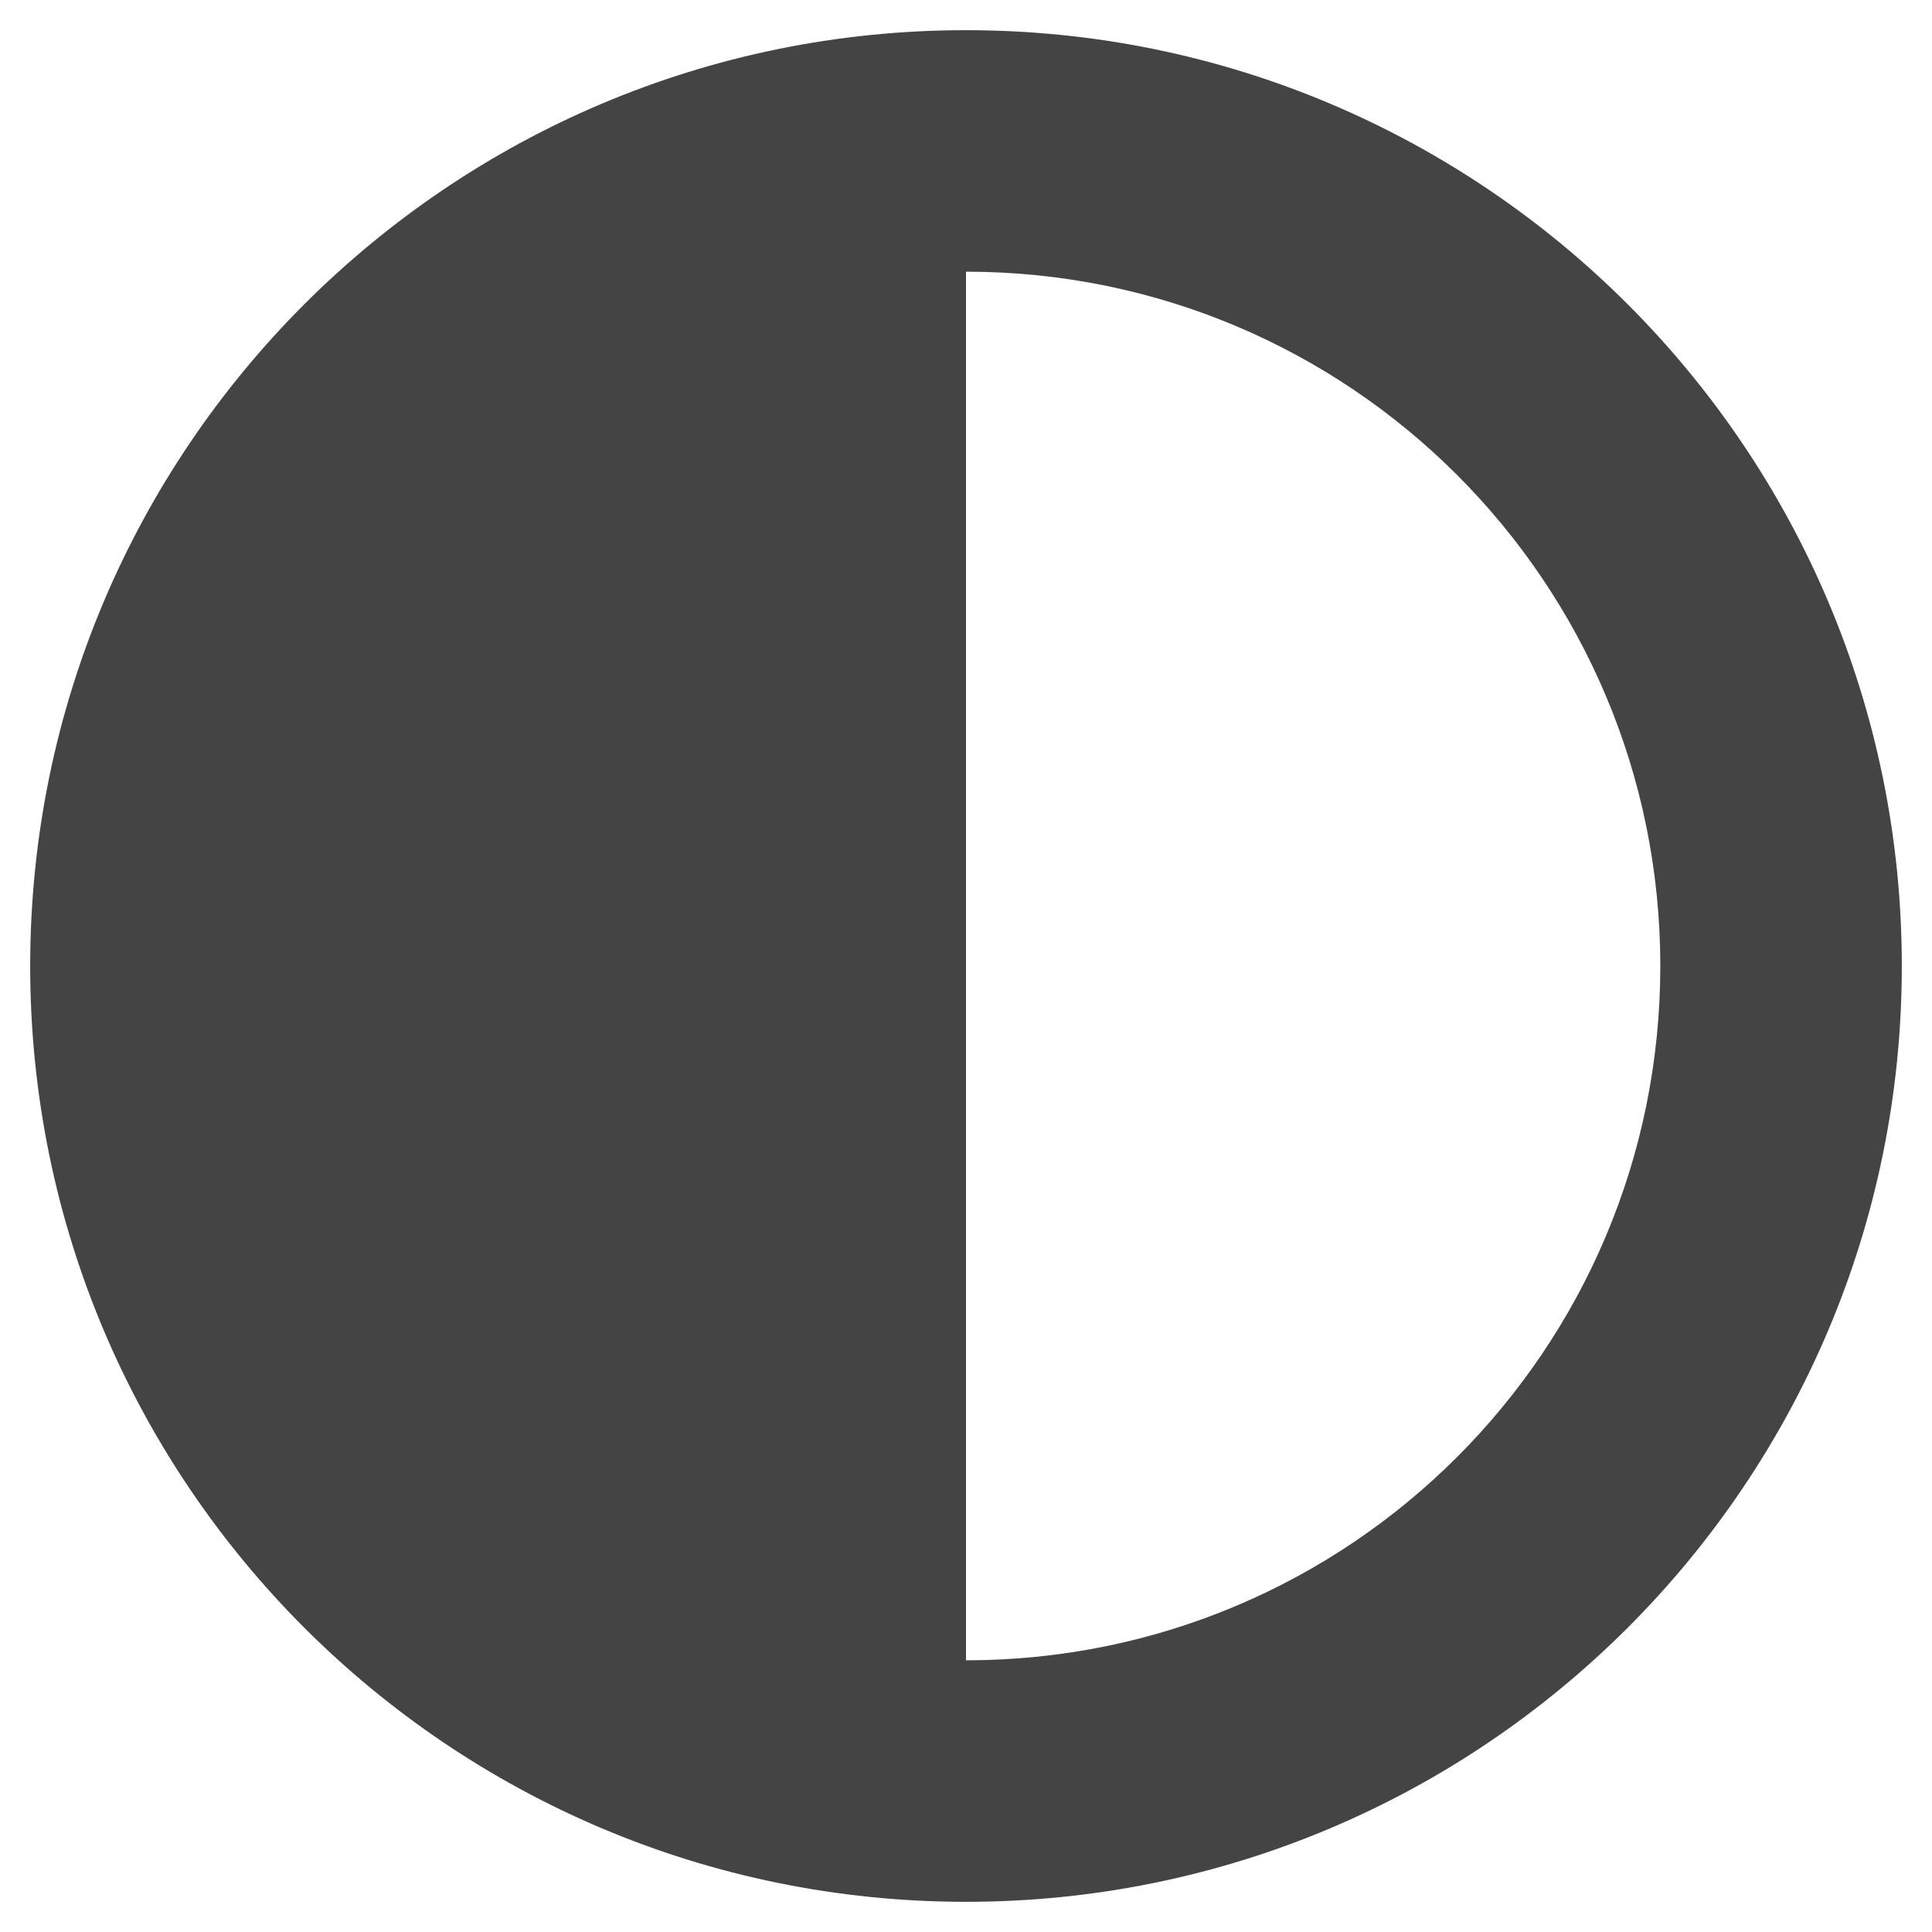
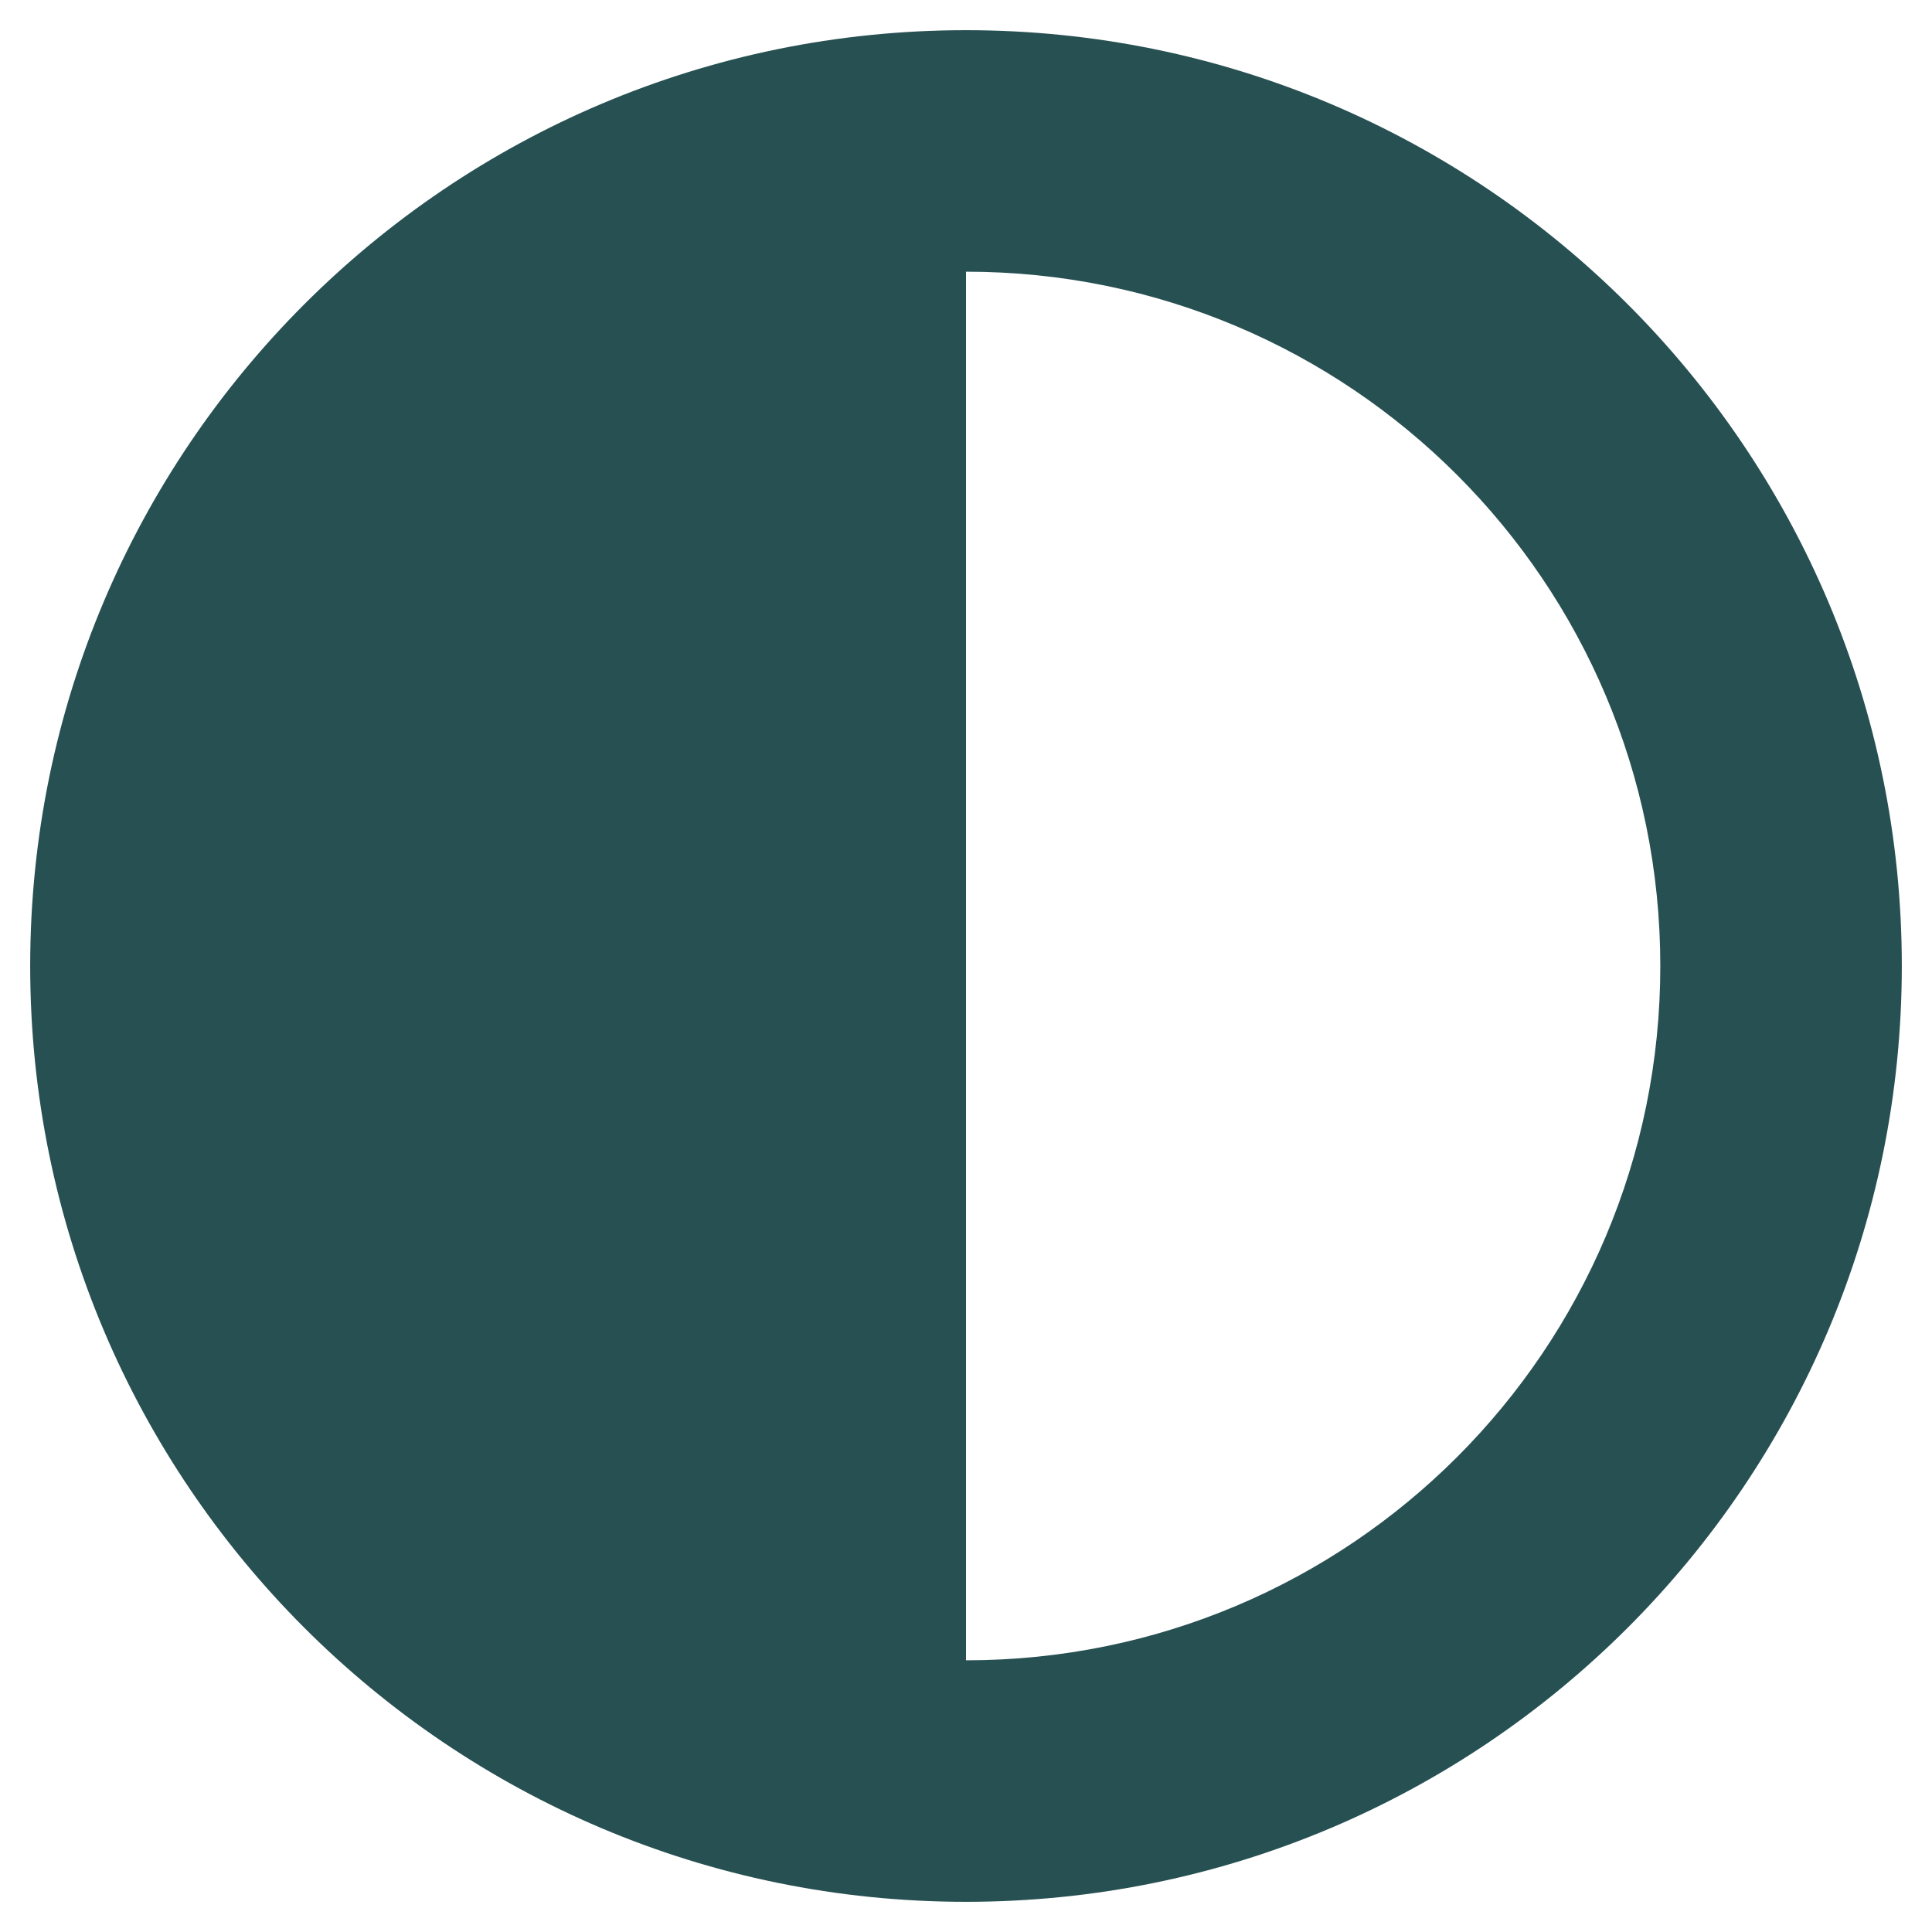
<svg xmlns="http://www.w3.org/2000/svg" aria-hidden="true" focusable="false" data-prefix="fas" data-icon="adjust" class="svg-inline--fa fa-adjust fa-w-16" role="img" viewBox="0 0 512 512">
-   <path fill="#444" d="M8 256c0 136.966 111.033 248 248 248s248-111.034 248-248S392.966 8 256 8 8 119.033 8 256zm248 184V72c101.705 0 184 82.311 184 184 0 101.705-82.311 184-184 184z" />
+   <path fill="#275052" d="M8 256c0 136.966 111.033 248 248 248s248-111.034 248-248S392.966 8 256 8 8 119.033 8 256zm248 184V72c101.705 0 184 82.311 184 184 0 101.705-82.311 184-184 184z" />
</svg>
